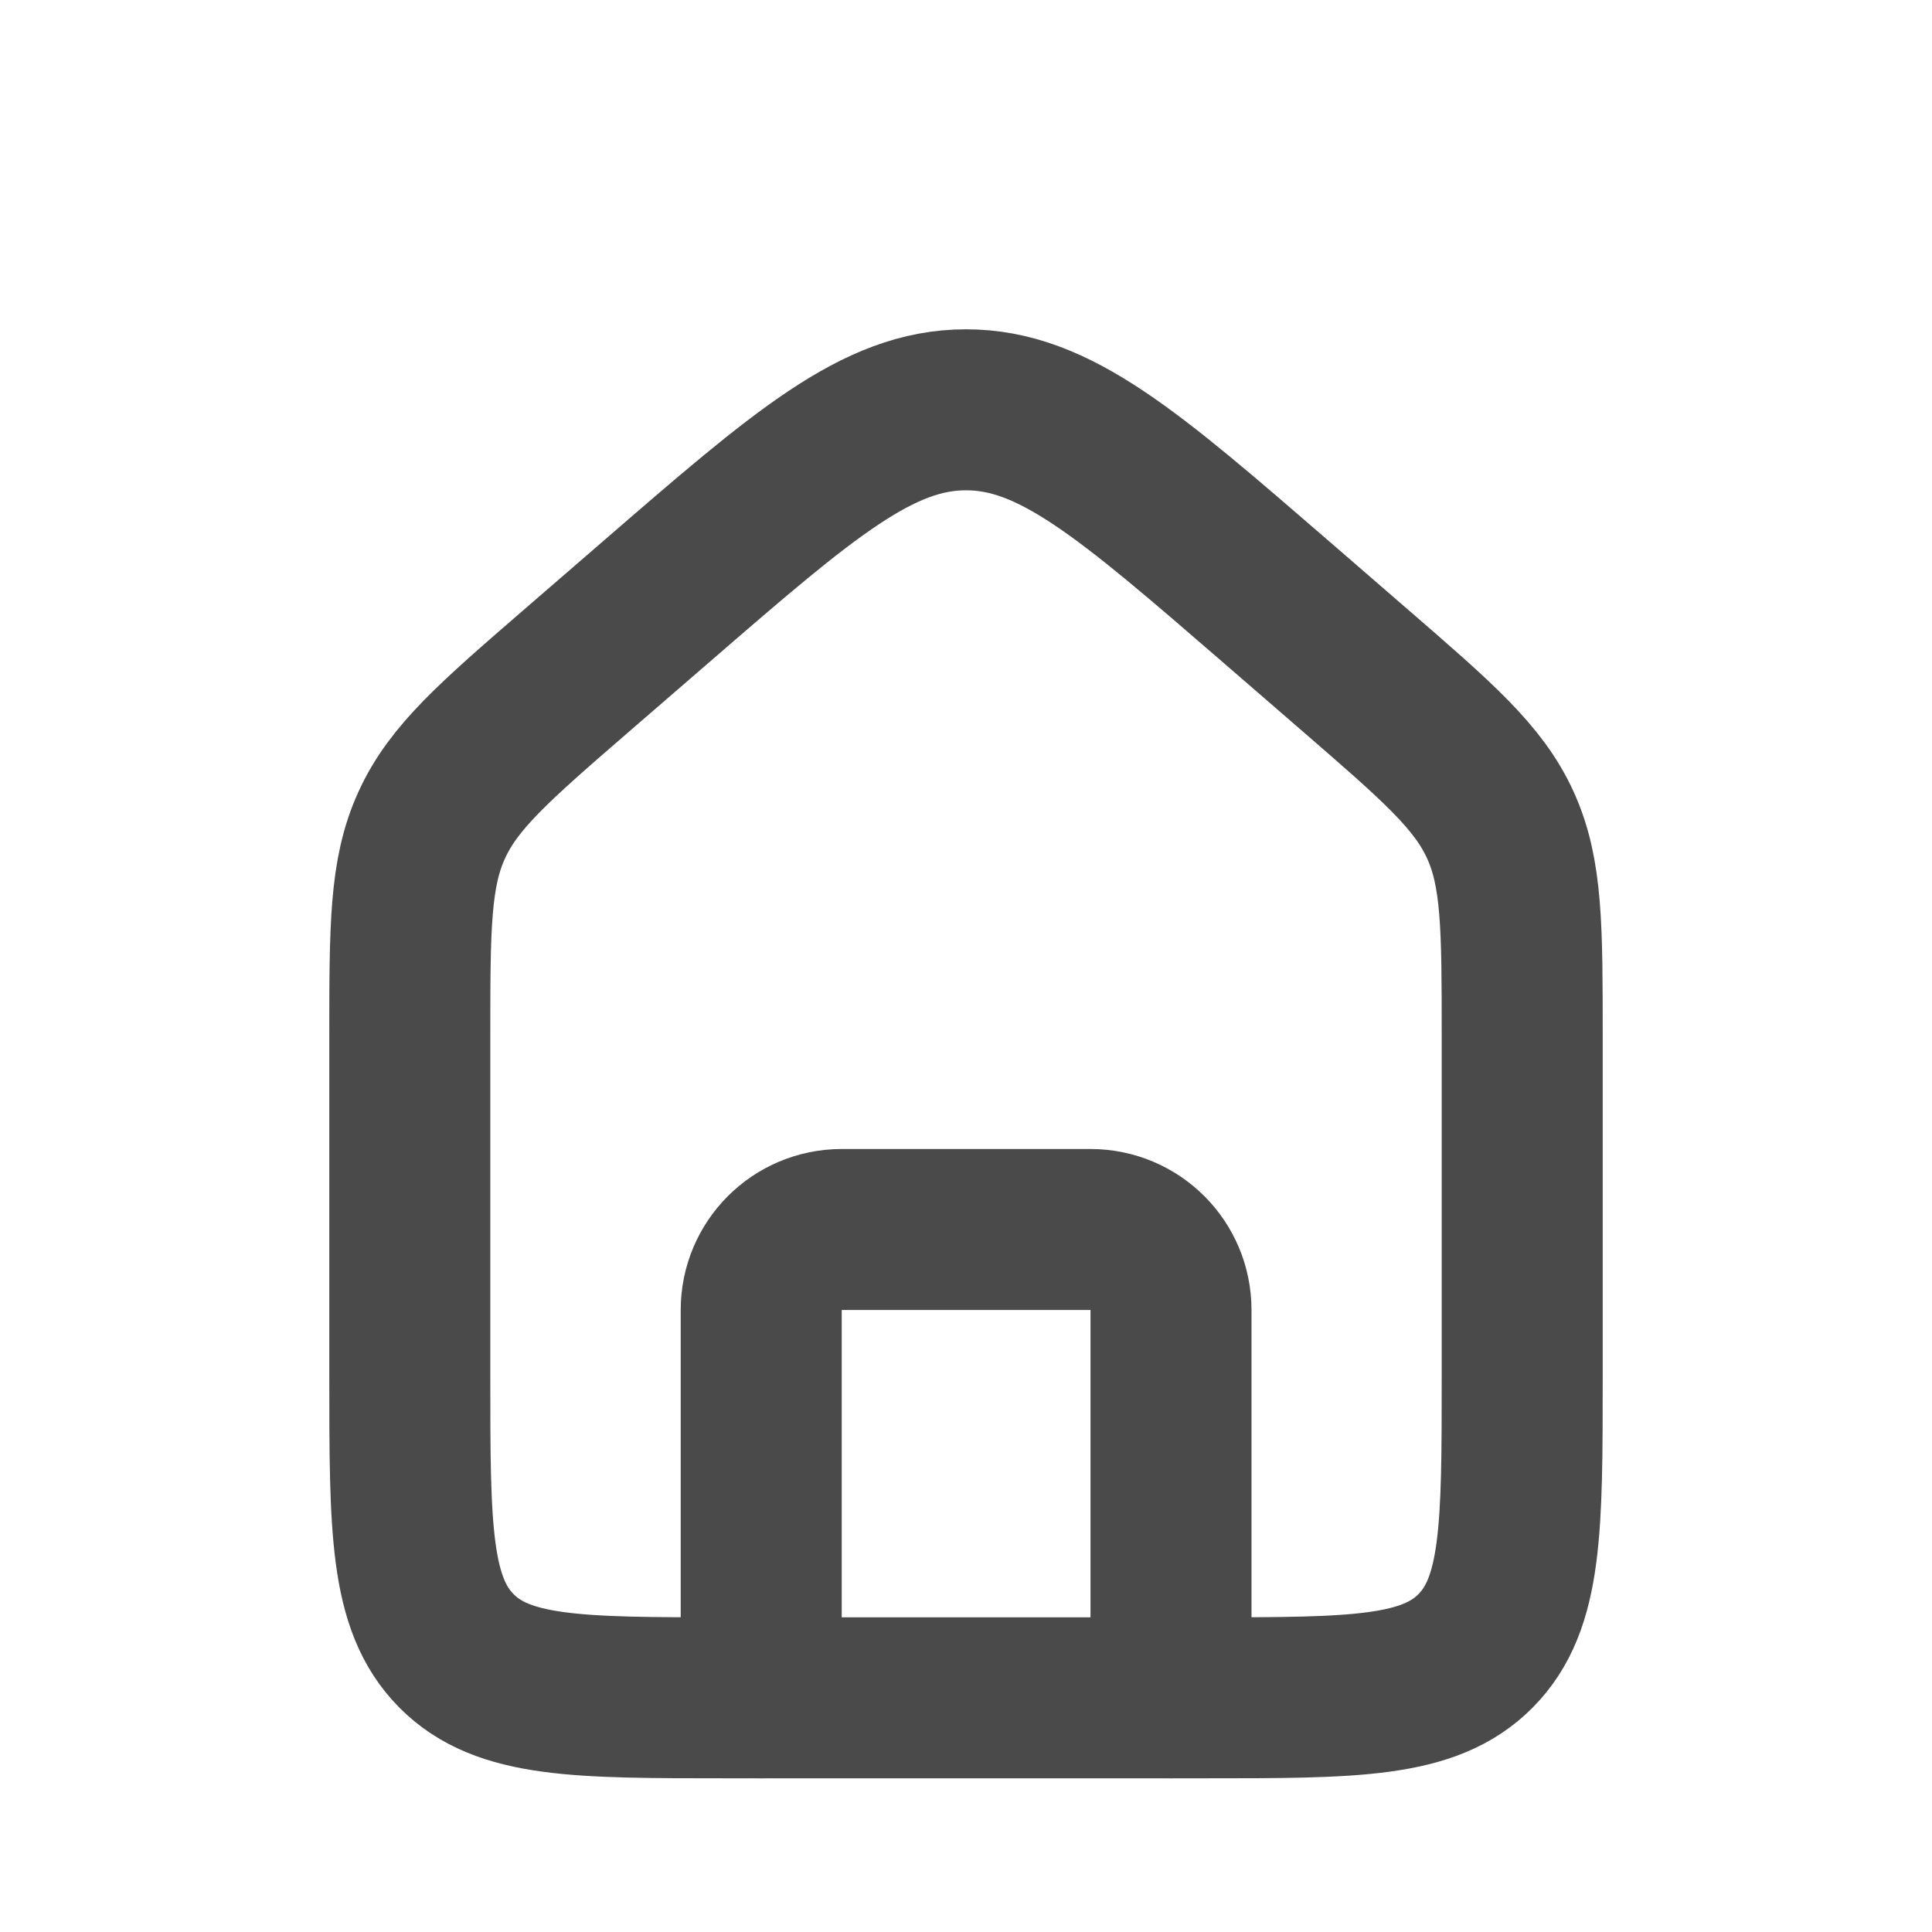
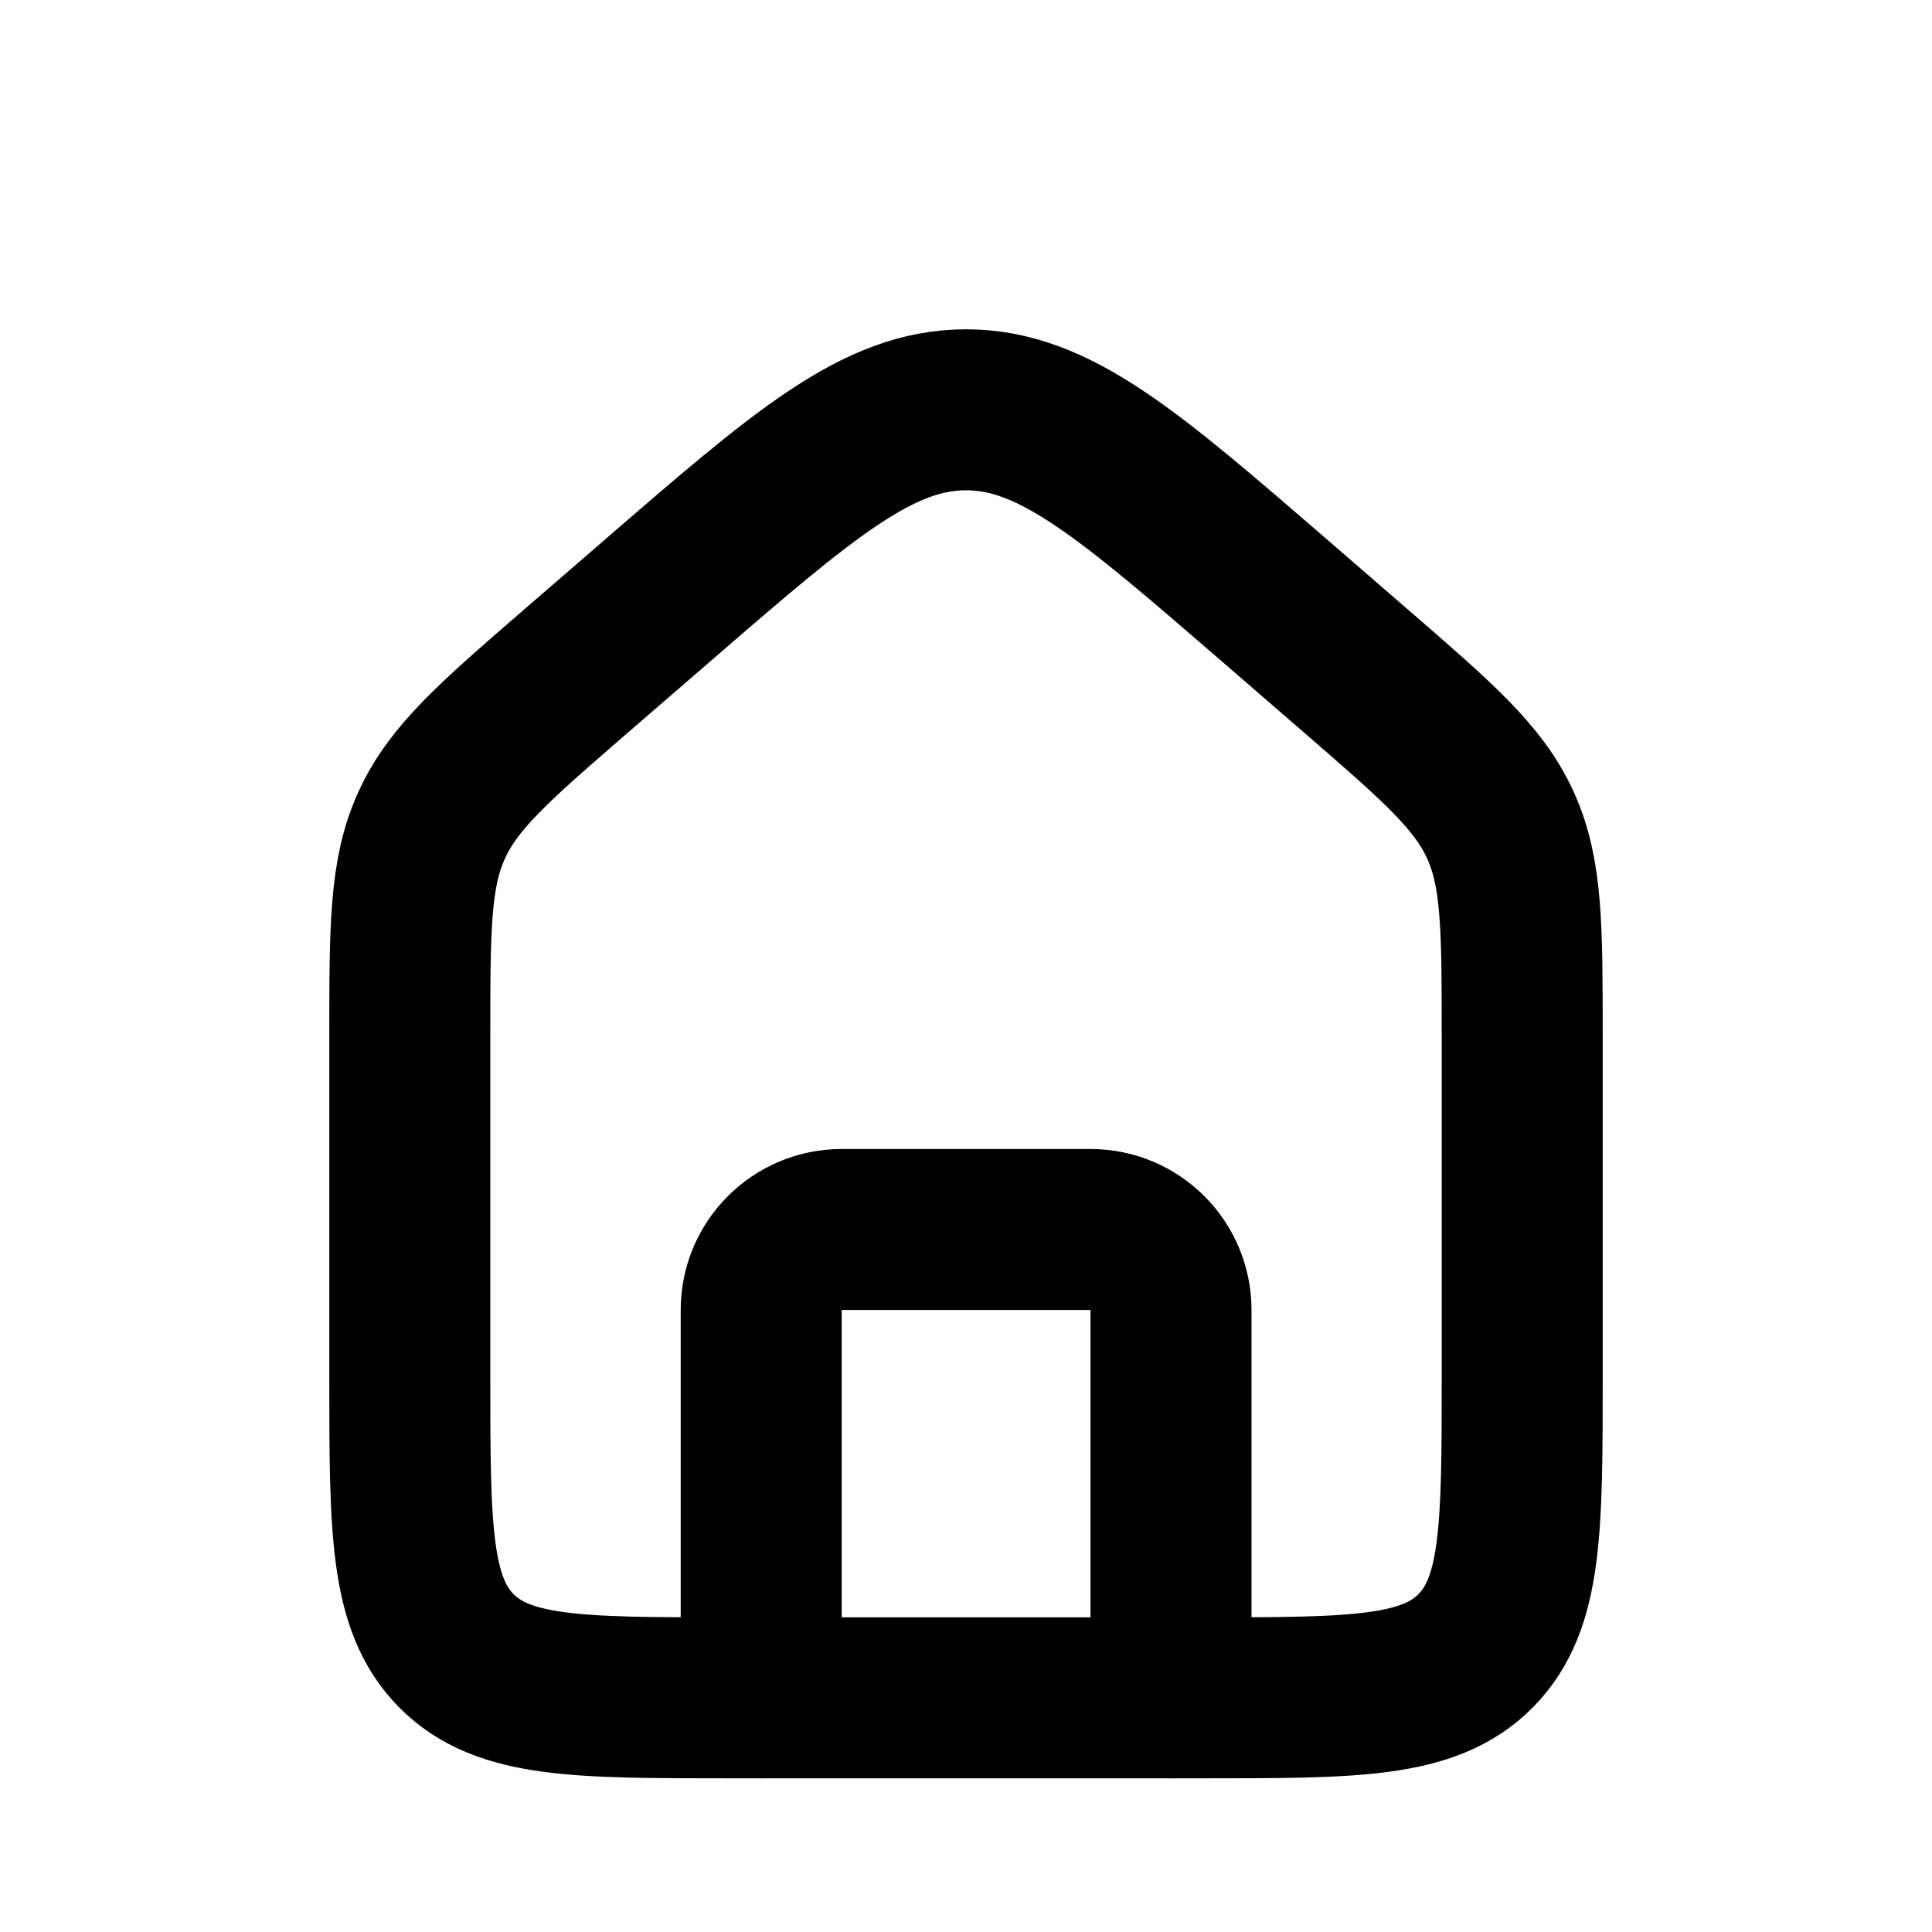
<svg xmlns="http://www.w3.org/2000/svg" width="18" height="18" viewBox="0 0 18 18" fill="none">
-   <path d="M3.818 9.657C3.818 8.641 3.818 8.134 4.022 7.688C4.225 7.241 4.606 6.911 5.369 6.25L6.11 5.609C7.489 4.415 8.179 3.818 9 3.818C9.822 3.818 10.511 4.415 11.891 5.609L12.631 6.25C13.394 6.911 13.776 7.241 13.979 7.688C14.182 8.134 14.182 8.641 14.182 9.657V12.827C14.182 14.237 14.182 14.942 13.748 15.38C13.315 15.818 12.617 15.818 11.221 15.818H6.779C5.384 15.818 4.686 15.818 4.252 15.38C3.818 14.942 3.818 14.237 3.818 12.827V9.657Z" stroke="#4A4A4A" stroke-width="1.5" />
-   <path d="M10.91 15.818V12.205C10.91 11.79 10.574 11.455 10.16 11.455H7.842C7.428 11.455 7.092 11.79 7.092 12.205V15.818" stroke="#4A4A4A" stroke-width="1.5" stroke-linecap="round" stroke-linejoin="round" />
+   <path d="M3.818 9.657C3.818 8.641 3.818 8.134 4.022 7.688C4.225 7.241 4.606 6.911 5.369 6.25L6.11 5.609C7.489 4.415 8.179 3.818 9 3.818C9.822 3.818 10.511 4.415 11.891 5.609L12.631 6.25C13.394 6.911 13.776 7.241 13.979 7.688C14.182 8.134 14.182 8.641 14.182 9.657V12.827C14.182 14.237 14.182 14.942 13.748 15.38C13.315 15.818 12.617 15.818 11.221 15.818H6.779C5.384 15.818 4.686 15.818 4.252 15.38C3.818 14.942 3.818 14.237 3.818 12.827V9.657Z" stroke="#000000" stroke-width="1.5" />
+   <path d="M10.91 15.818V12.205C10.91 11.79 10.574 11.455 10.16 11.455H7.842C7.428 11.455 7.092 11.79 7.092 12.205V15.818" stroke="#000000" stroke-width="1.5" stroke-linecap="round" stroke-linejoin="round" />
</svg>
